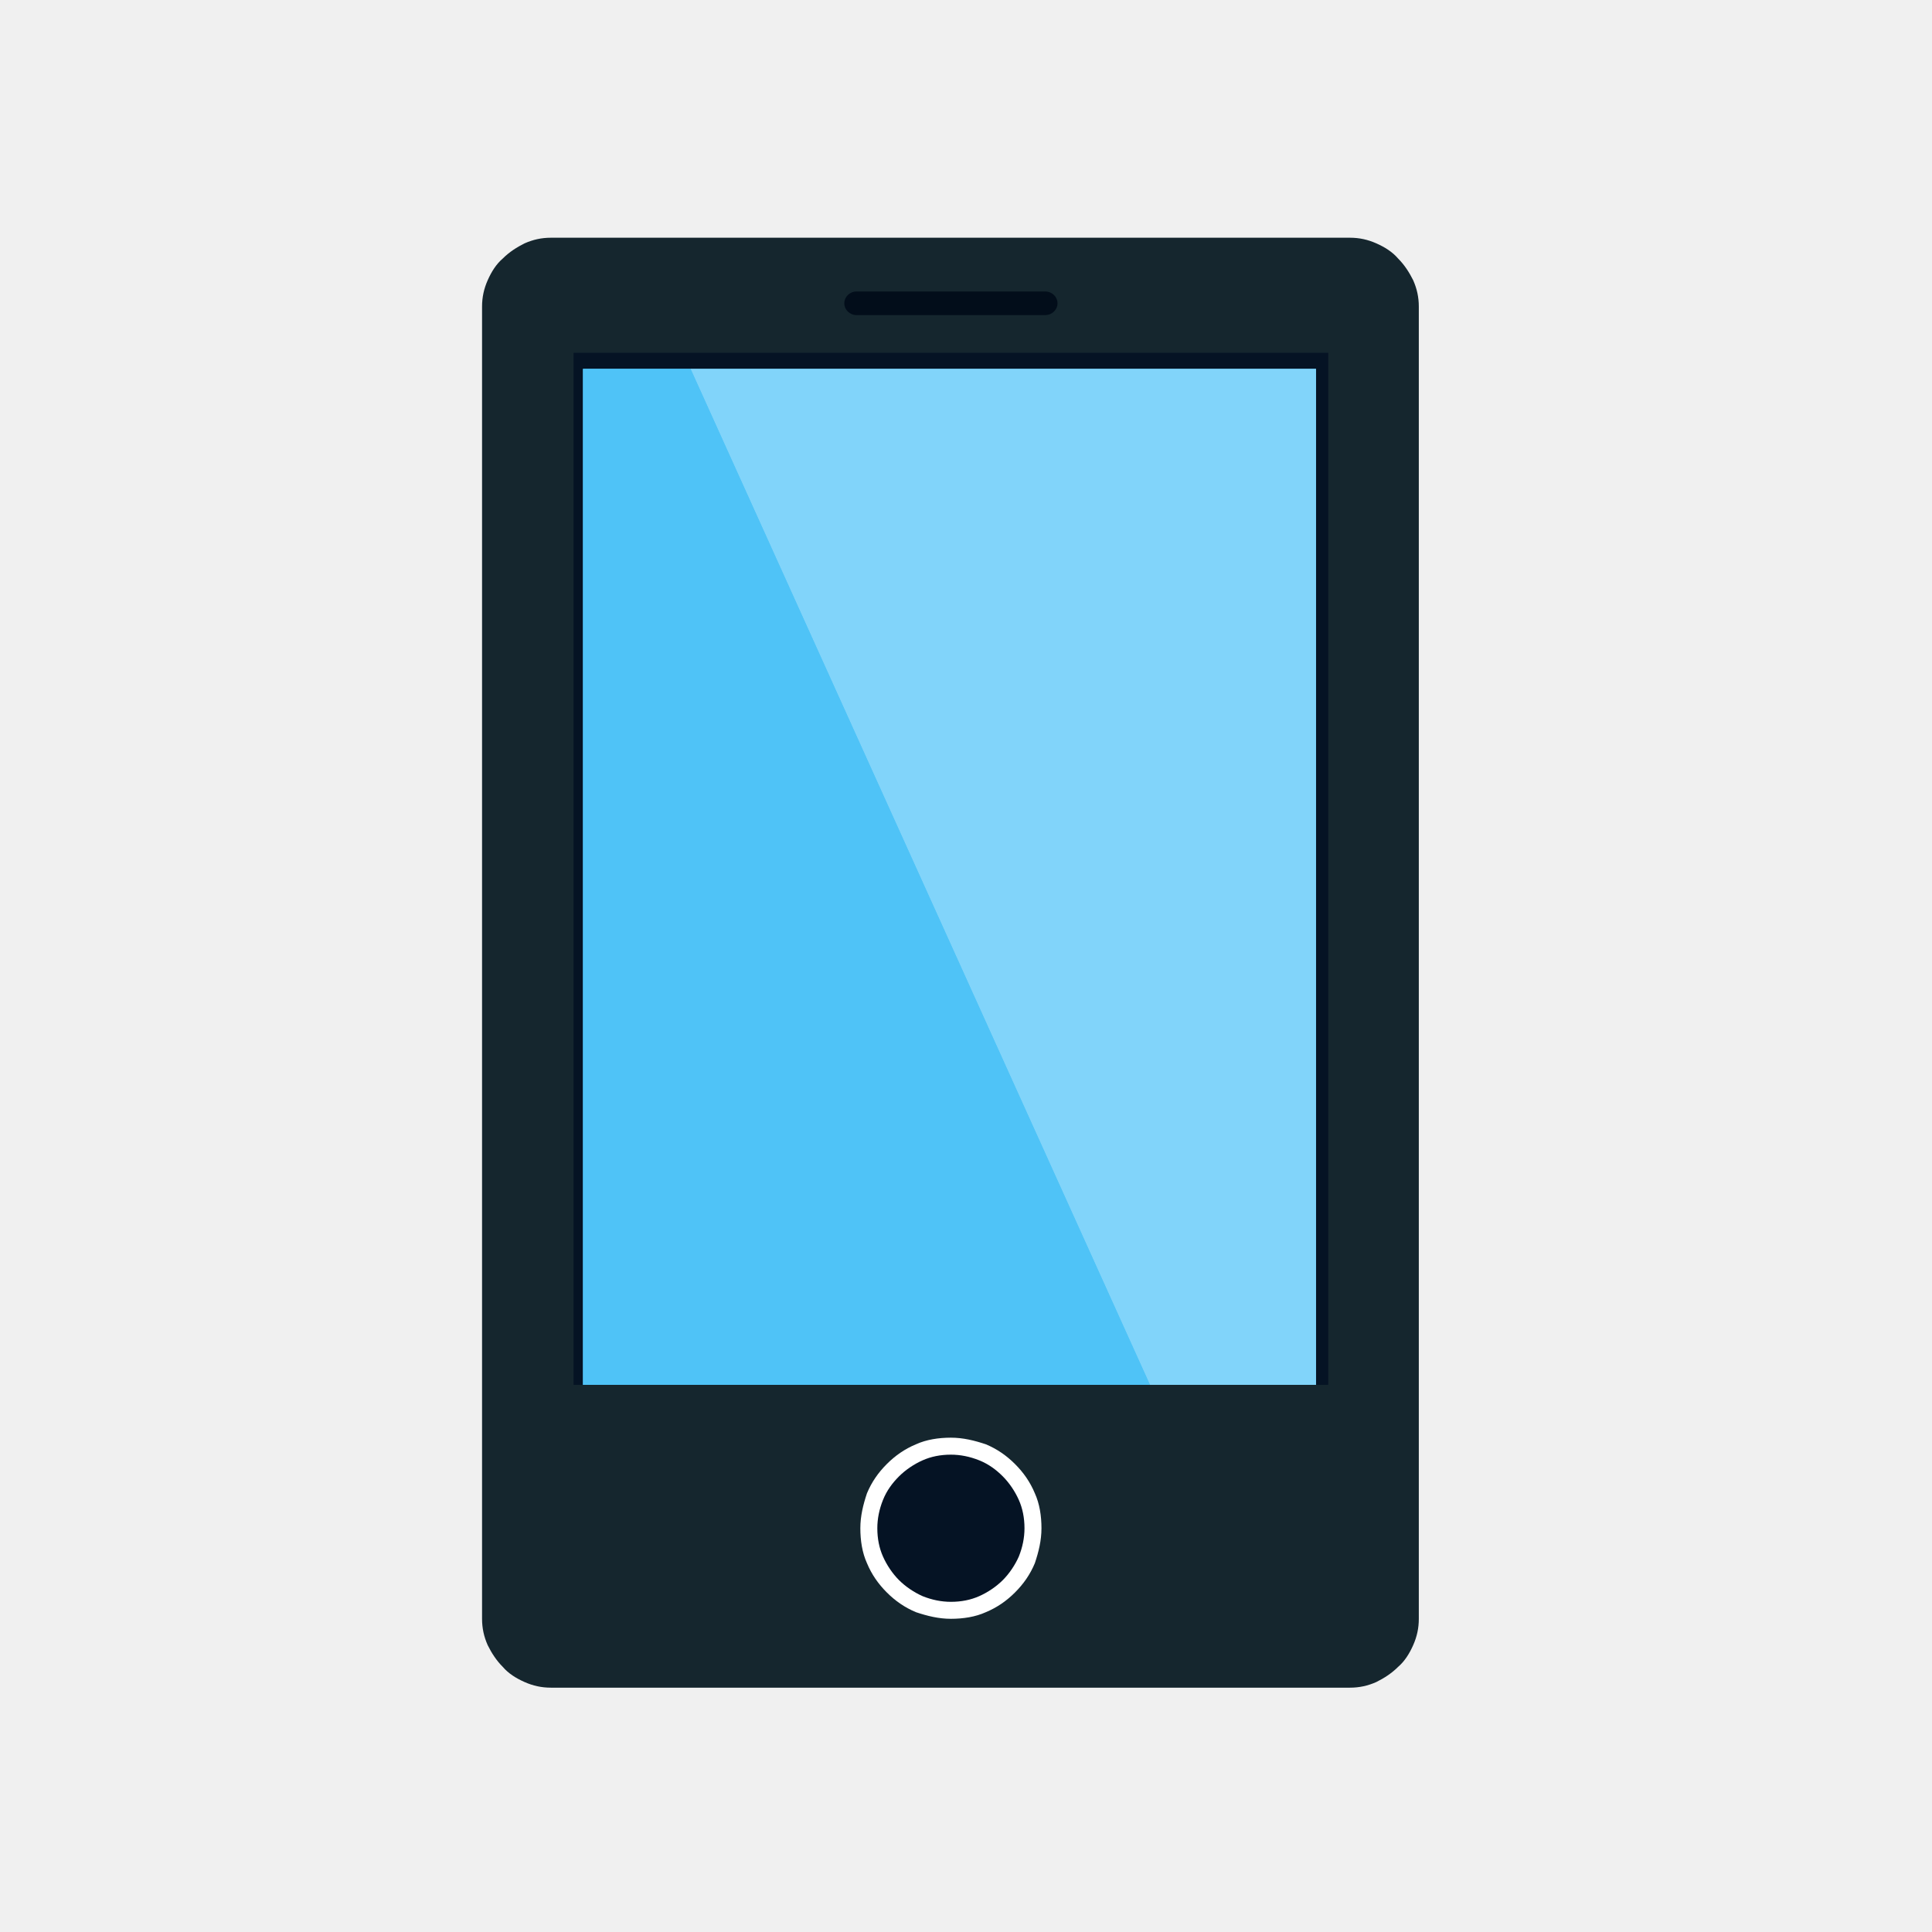
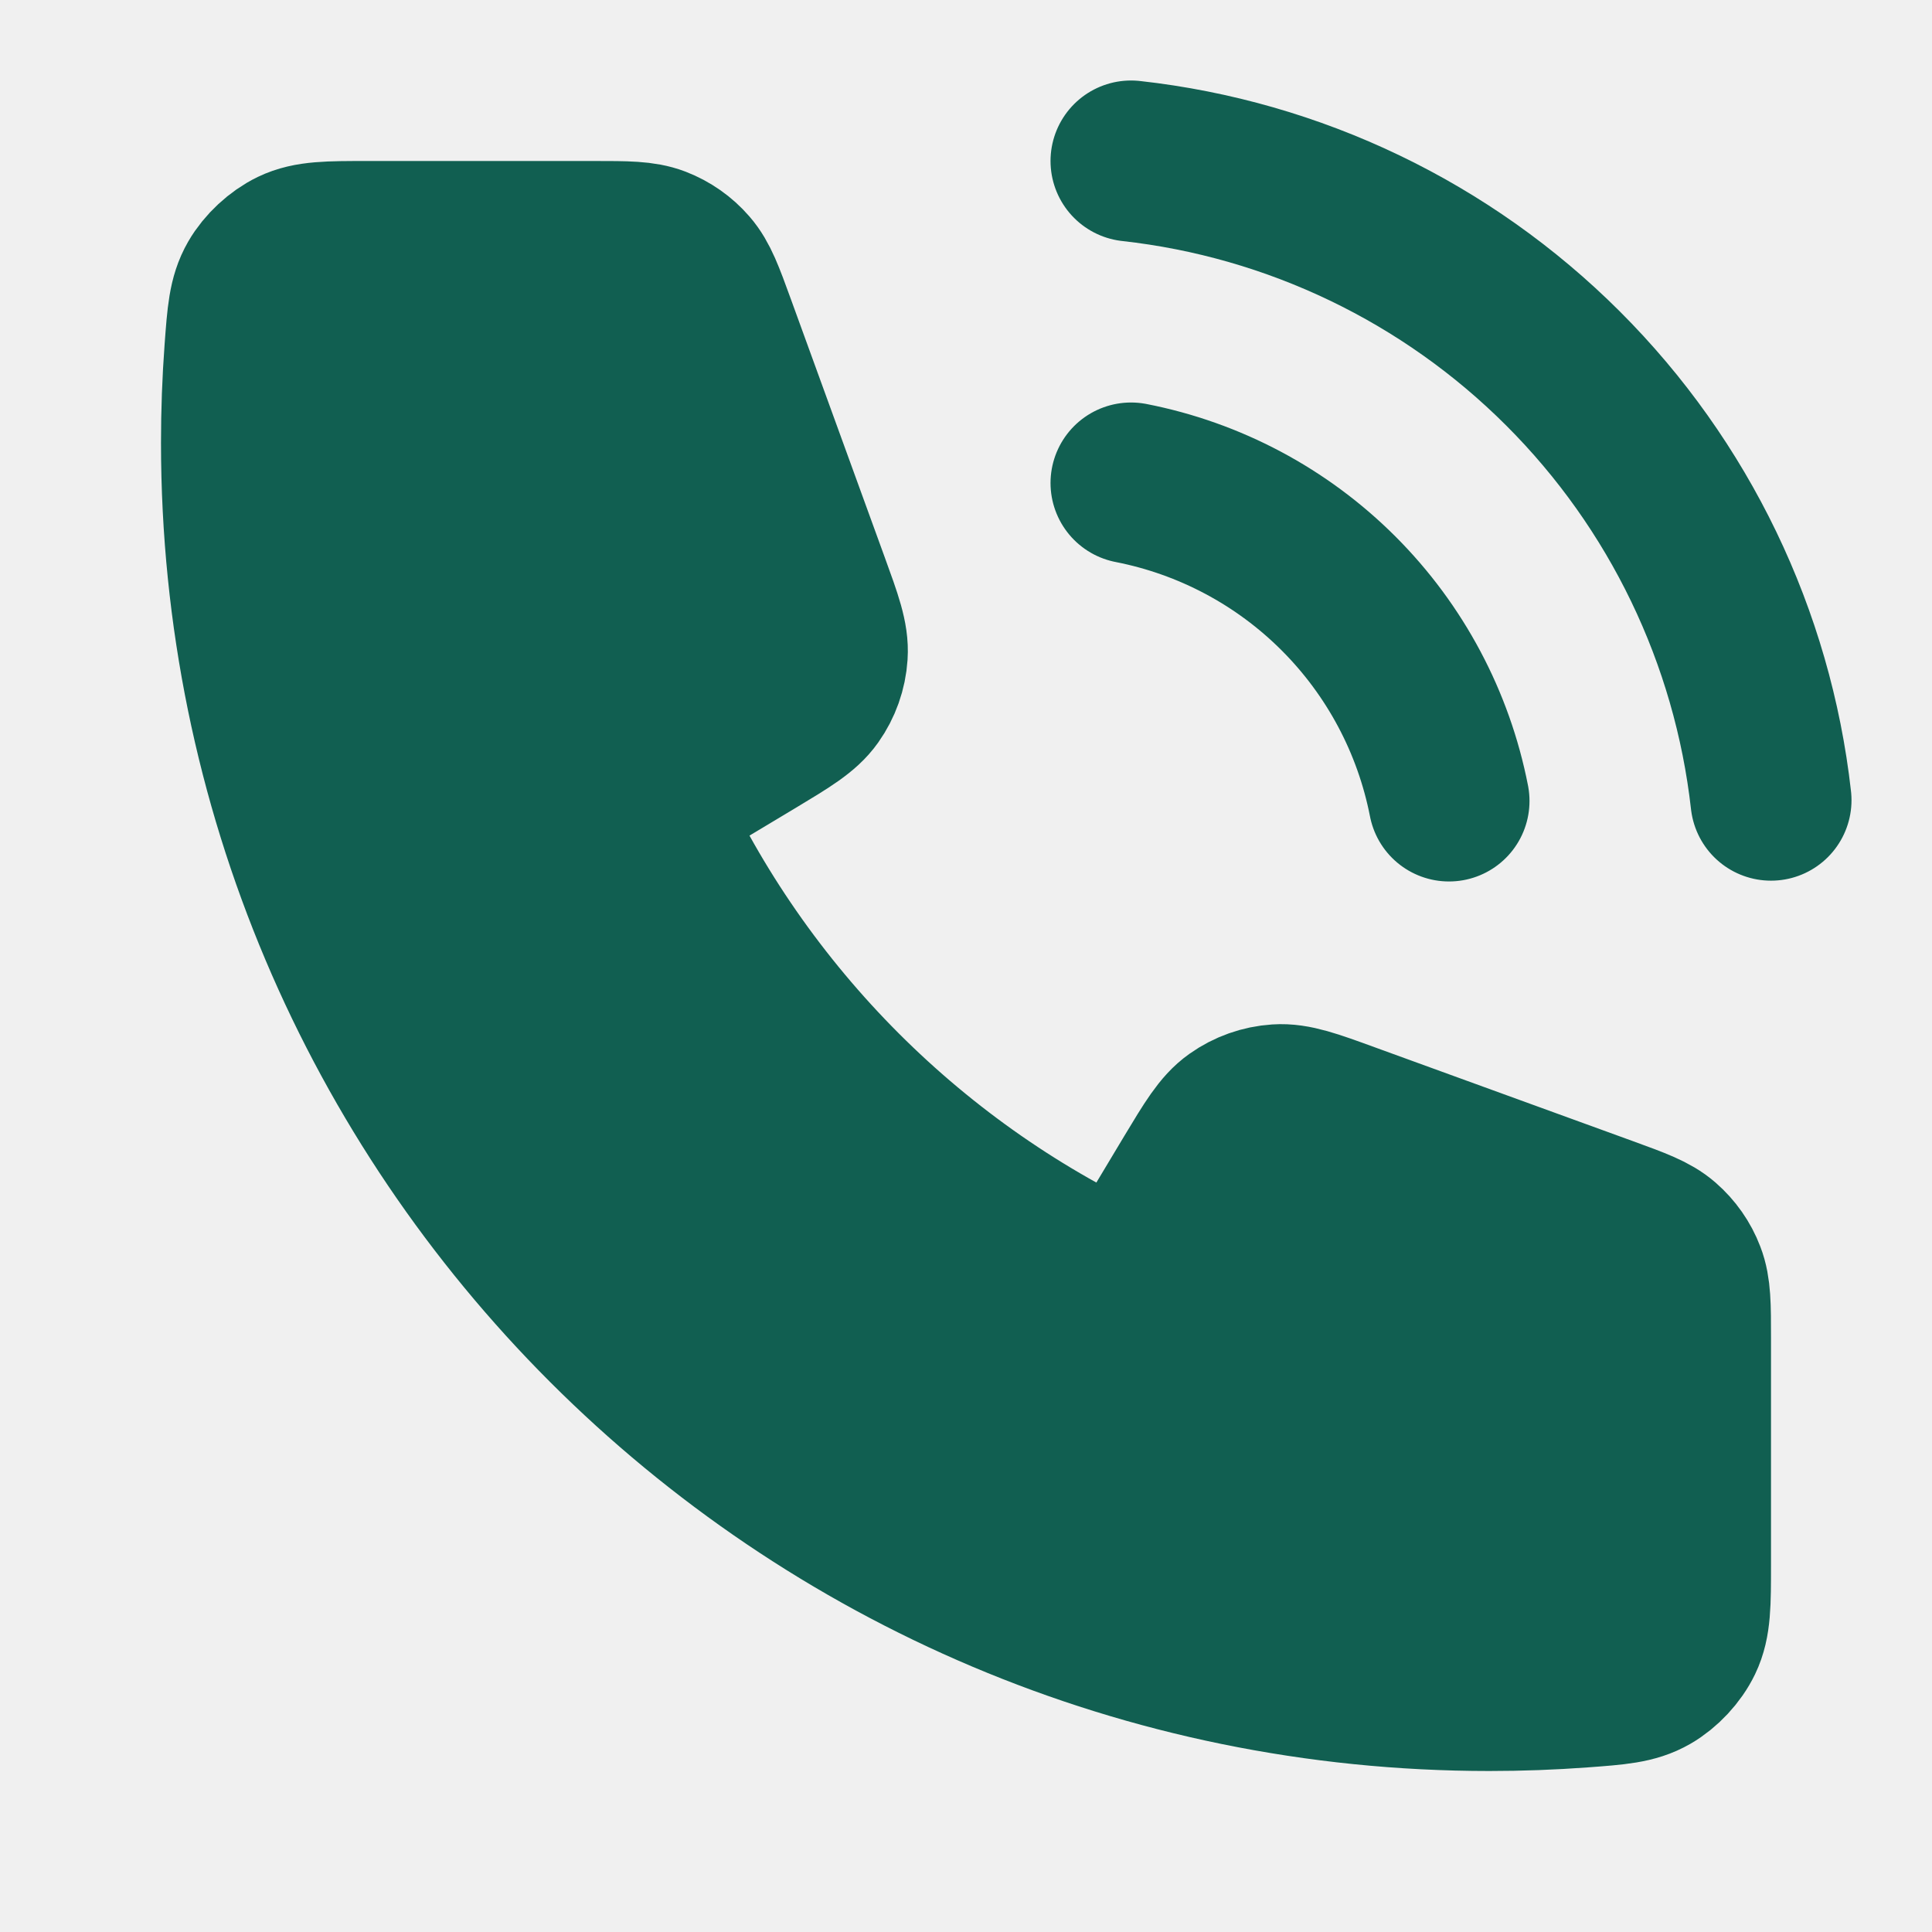
- <svg xmlns="http://www.w3.org/2000/svg" xml:space="preserve" width="2048px" height="2048px" style="shape-rendering:geometricPrecision; text-rendering:geometricPrecision; image-rendering:optimizeQuality; fill-rule:evenodd; clip-rule:evenodd" viewBox="0 0 2048 2048">
-   <defs>
-     <style type="text/css">
-    
-     .fil6 {fill:none}
-     .fil5 {fill:#020D1A}
-     .fil1 {fill:#051324}
-     .fil0 {fill:#15262E}
-     .fil2 {fill:#4FC3F7}
-     .fil3 {fill:#81D4FA}
-     .fil4 {fill:white}
-    
-   </style>
-   </defs>
-   <g id="Layer_x0020_1">
-     <path class="fil0" d="M584 252l847 0c10,0 19,2 28,6 9,4 17,9 23,16 7,7 12,15 16,23 4,9 6,18 6,28l0 1391c0,10 -2,19 -6,28 -4,9 -9,17 -16,23 -7,7 -15,12 -23,16 -9,4 -18,6 -28,6l-847 0c-10,0 -19,-2 -28,-6 -9,-4 -17,-9 -23,-16 -7,-7 -12,-15 -16,-23 -4,-9 -6,-18 -6,-28l0 -1391c0,-10 2,-19 6,-28 4,-9 9,-17 16,-23 7,-7 15,-12 23,-16 9,-4 18,-6 28,-6z" />
-     <polygon class="fil1" points="608,374 1408,374 1408,1468 608,1468 " />
-     <polygon class="fil2" points="618,391 1395,391 1395,1468 618,1468 " />
-     <polygon class="fil3" points="732,391 733,391 1395,391 1395,1468 1219,1468 1219,1468 " />
-     <polygon class="fil2" points="618,391 732,391 1219,1468 618,1468 " />
-     <path class="fil4" d="M1036 1566c-4,-2 -8,-2 -12,-2 -5,0 -9,1 -12,2 -4,2 -7,4 -10,7 -3,3 -5,7 -7,10 -2,4 -2,8 -2,12 0,4 1,9 2,12 2,4 4,8 7,11 3,3 6,5 10,7 4,2 8,2 12,2 4,0 9,-1 12,-2 4,-2 8,-4 10,-7 3,-3 5,-7 7,-11 2,-4 2,-8 2,-12 0,-5 -1,-9 -2,-12 -2,-4 -4,-7 -7,-10 -3,-3 -6,-5 -10,-7z" />
-     <path class="fil4" d="M1008 1524c13,0 25,3 37,7 12,5 22,12 31,21 9,9 16,19 21,31 5,11 7,24 7,37 0,13 -3,25 -7,37 -5,12 -12,22 -21,31 -9,9 -19,16 -31,21 -11,5 -24,7 -37,7 -13,0 -25,-3 -37,-7 -12,-5 -22,-12 -31,-21 -9,-9 -16,-19 -21,-31 -5,-11 -7,-24 -7,-37 0,-13 3,-25 7,-37 5,-12 12,-22 21,-31 9,-9 19,-16 31,-21 11,-5 24,-7 37,-7z" />
-     <rect class="fil5" x="895" y="309" width="226" height="25" rx="13" ry="13" />
-     <path class="fil1" d="M1008 1542c10,0 20,2 30,6 10,4 18,10 25,17 7,7 13,16 17,25 4,9 6,19 6,30 0,10 -2,20 -6,30 -4,9 -10,18 -17,25 -7,7 -16,13 -25,17 -9,4 -19,6 -30,6 -10,0 -20,-2 -30,-6 -9,-4 -18,-10 -25,-17 -7,-7 -13,-16 -17,-25 -4,-9 -6,-19 -6,-30 0,-10 2,-20 6,-30 4,-10 10,-18 17,-25 7,-7 16,-13 25,-17 9,-4 19,-6 30,-6z" />
-     <rect class="fil6" width="2048" height="2048" />
-   </g>
+ <svg xmlns="http://www.w3.org/2000/svg" width="800px" height="800px" viewBox="0 0 24 24" fill="none">
+   <path d="M14.05 6C15.027 6.191 15.924 6.668 16.628 7.372C17.332 8.076 17.809 8.973 18 9.95M14.05 2C16.079 2.225 17.972 3.134 19.416 4.577C20.861 6.02 21.772 7.911 22 9.94" stroke="#115f51" stroke-width="2" stroke-linecap="round" stroke-linejoin="round" fill="none" />
+   <path d="M18.5 21C9.94 21 3 14.06 3 5.5C3 5.114 3.014 4.731 3.042 4.352C3.074 3.917 3.09 3.699 3.204 3.501C3.298 3.337 3.466 3.181 3.636 3.099C3.842 3 4.082 3 4.562 3H7.379C7.783 3 7.985 3 8.158 3.066C8.311 3.125 8.447 3.22 8.554 3.344C8.676 3.484 8.745 3.674 8.883 4.053L10.049 7.26C10.21 7.702 10.29 7.922 10.276 8.132C10.264 8.316 10.201 8.494 10.094 8.645C9.973 8.816 9.771 8.937 9.369 9.179L8 10C9.202 12.649 11.35 14.8 14 16L14.821 14.631C15.063 14.229 15.184 14.027 15.355 13.906C15.506 13.799 15.684 13.736 15.868 13.724C16.078 13.71 16.299 13.79 16.74 13.951L19.947 15.117C20.326 15.255 20.516 15.324 20.656 15.446C20.779 15.553 20.875 15.689 20.933 15.842C21 16.015 21 16.217 21 16.621V19.438C21 19.918 21 20.158 20.901 20.364C20.819 20.535 20.663 20.702 20.499 20.796C20.301 20.91 20.083 20.926 19.648 20.958C19.269 20.986 18.886 21 18.5 21Z" stroke="#115f51" stroke-width="2" stroke-linecap="round" stroke-linejoin="round" fill="#115f51" />
</svg>
